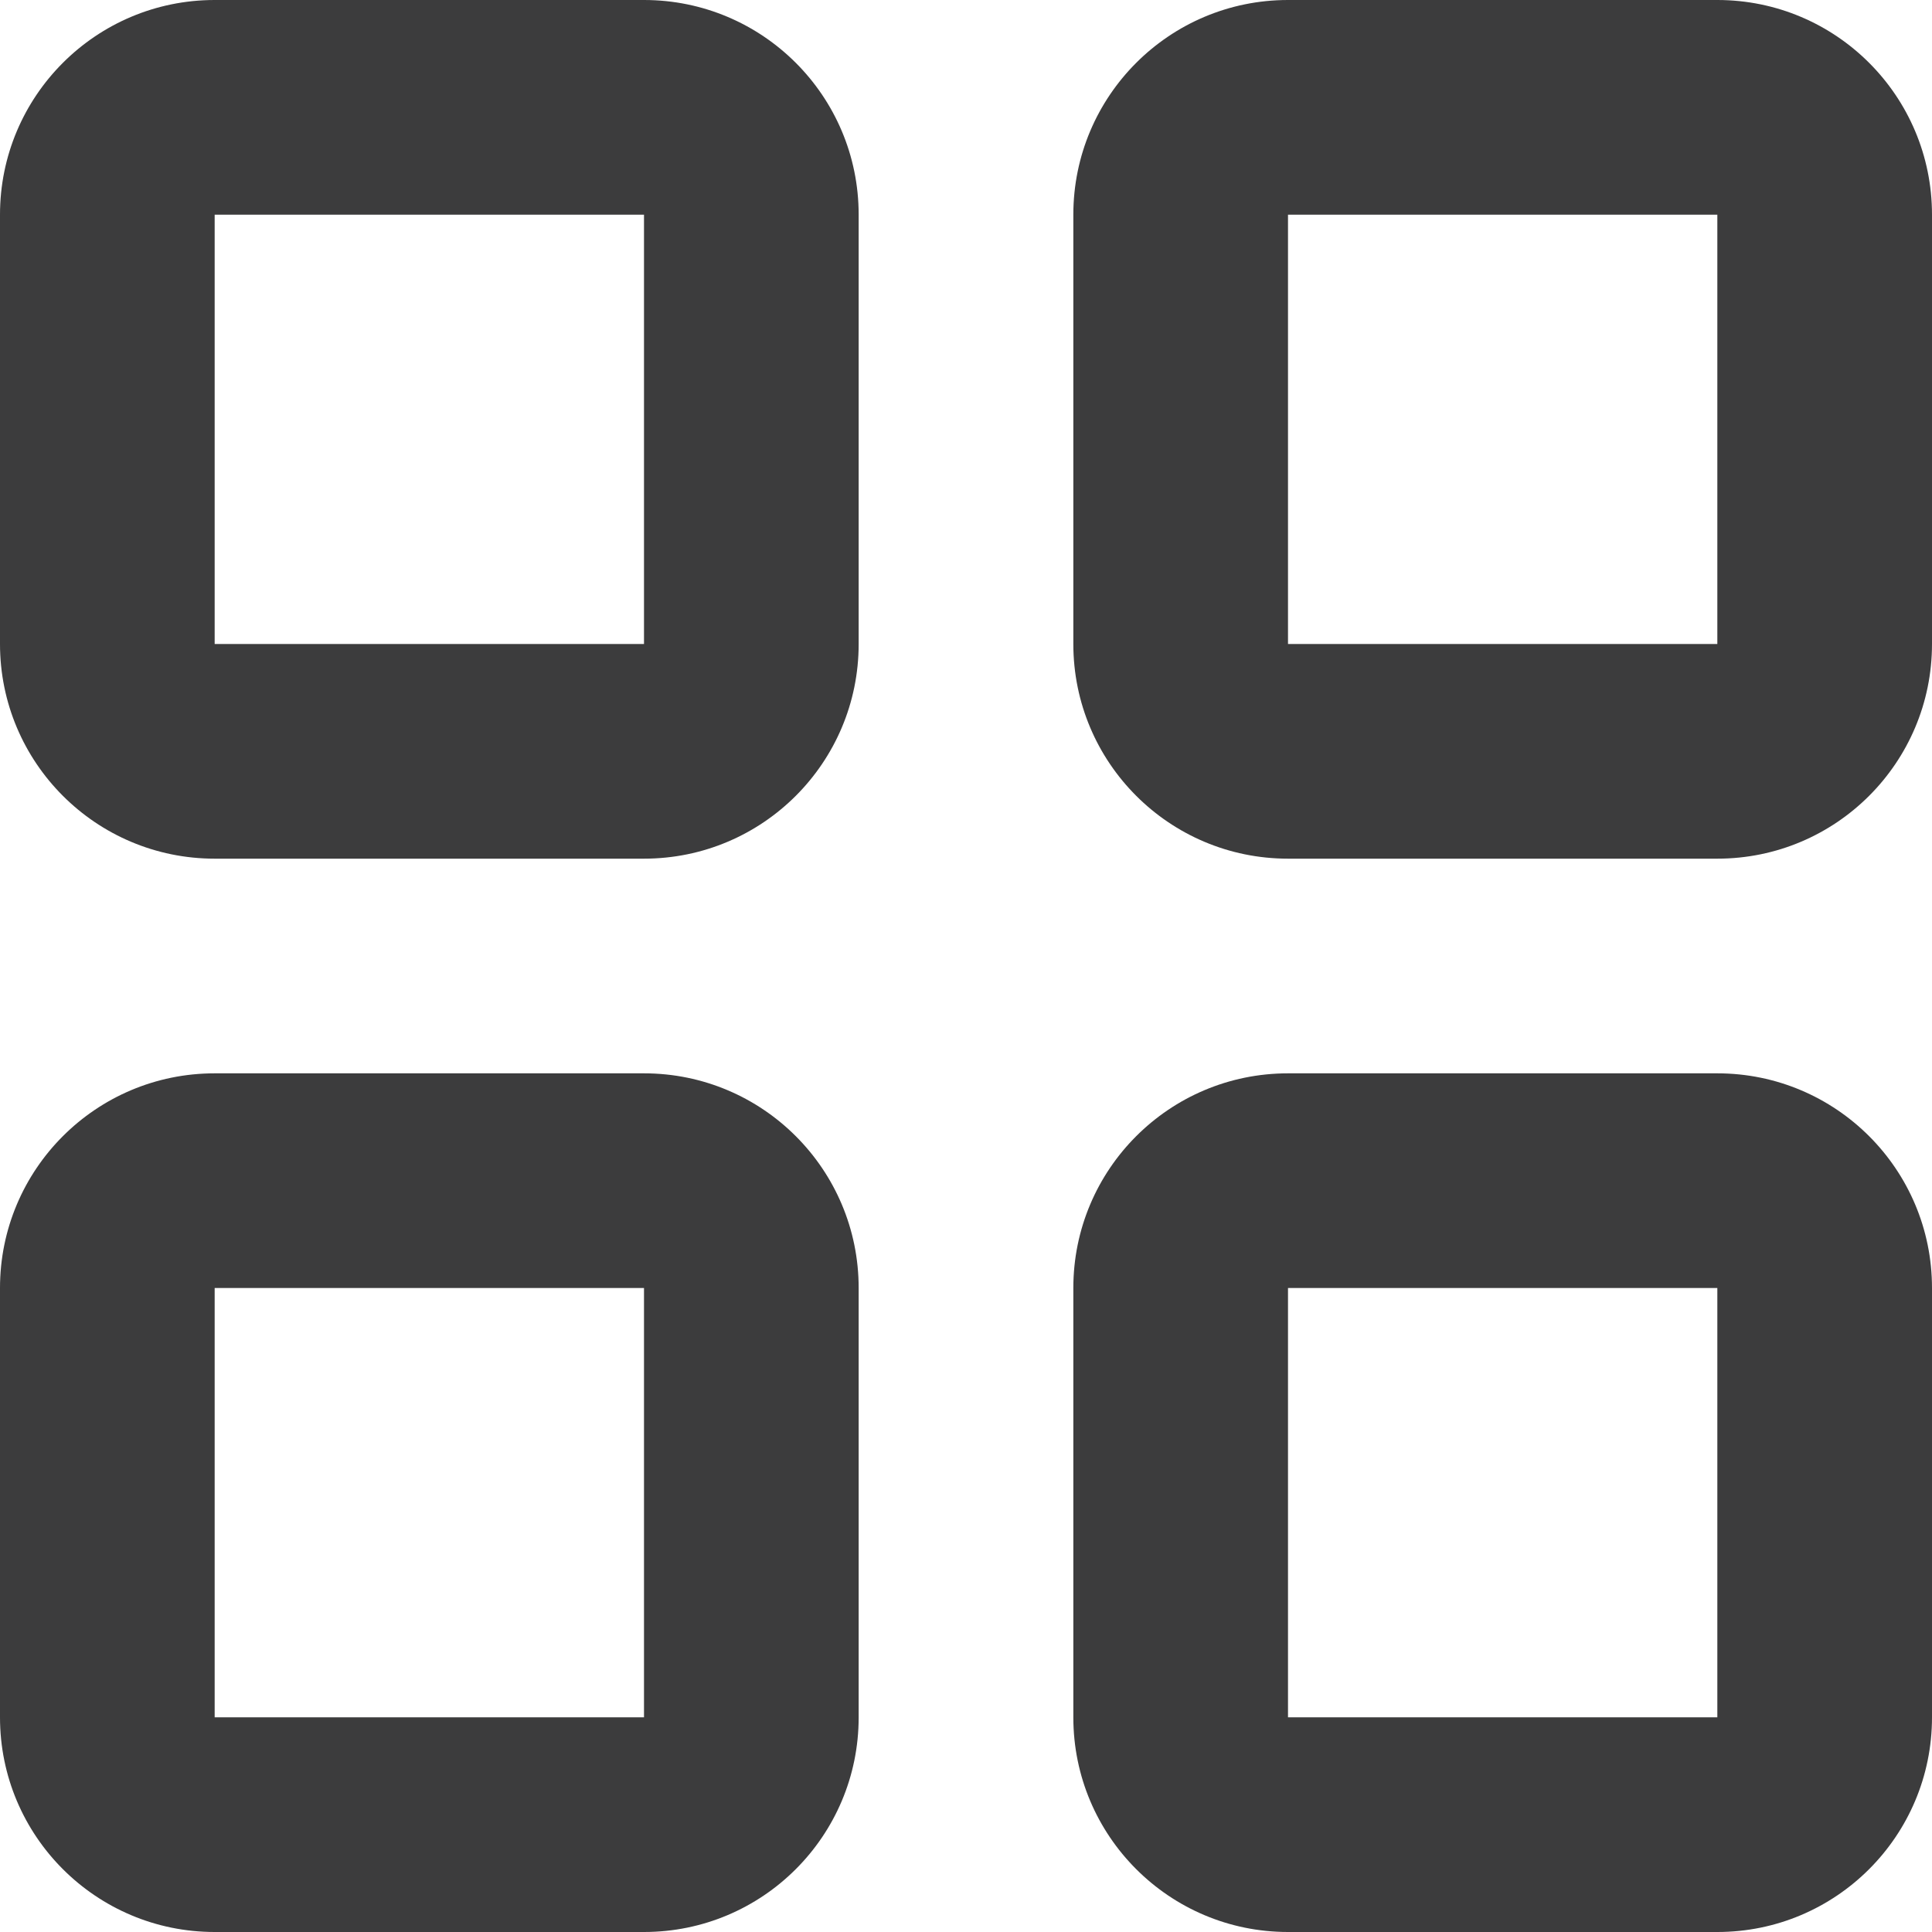
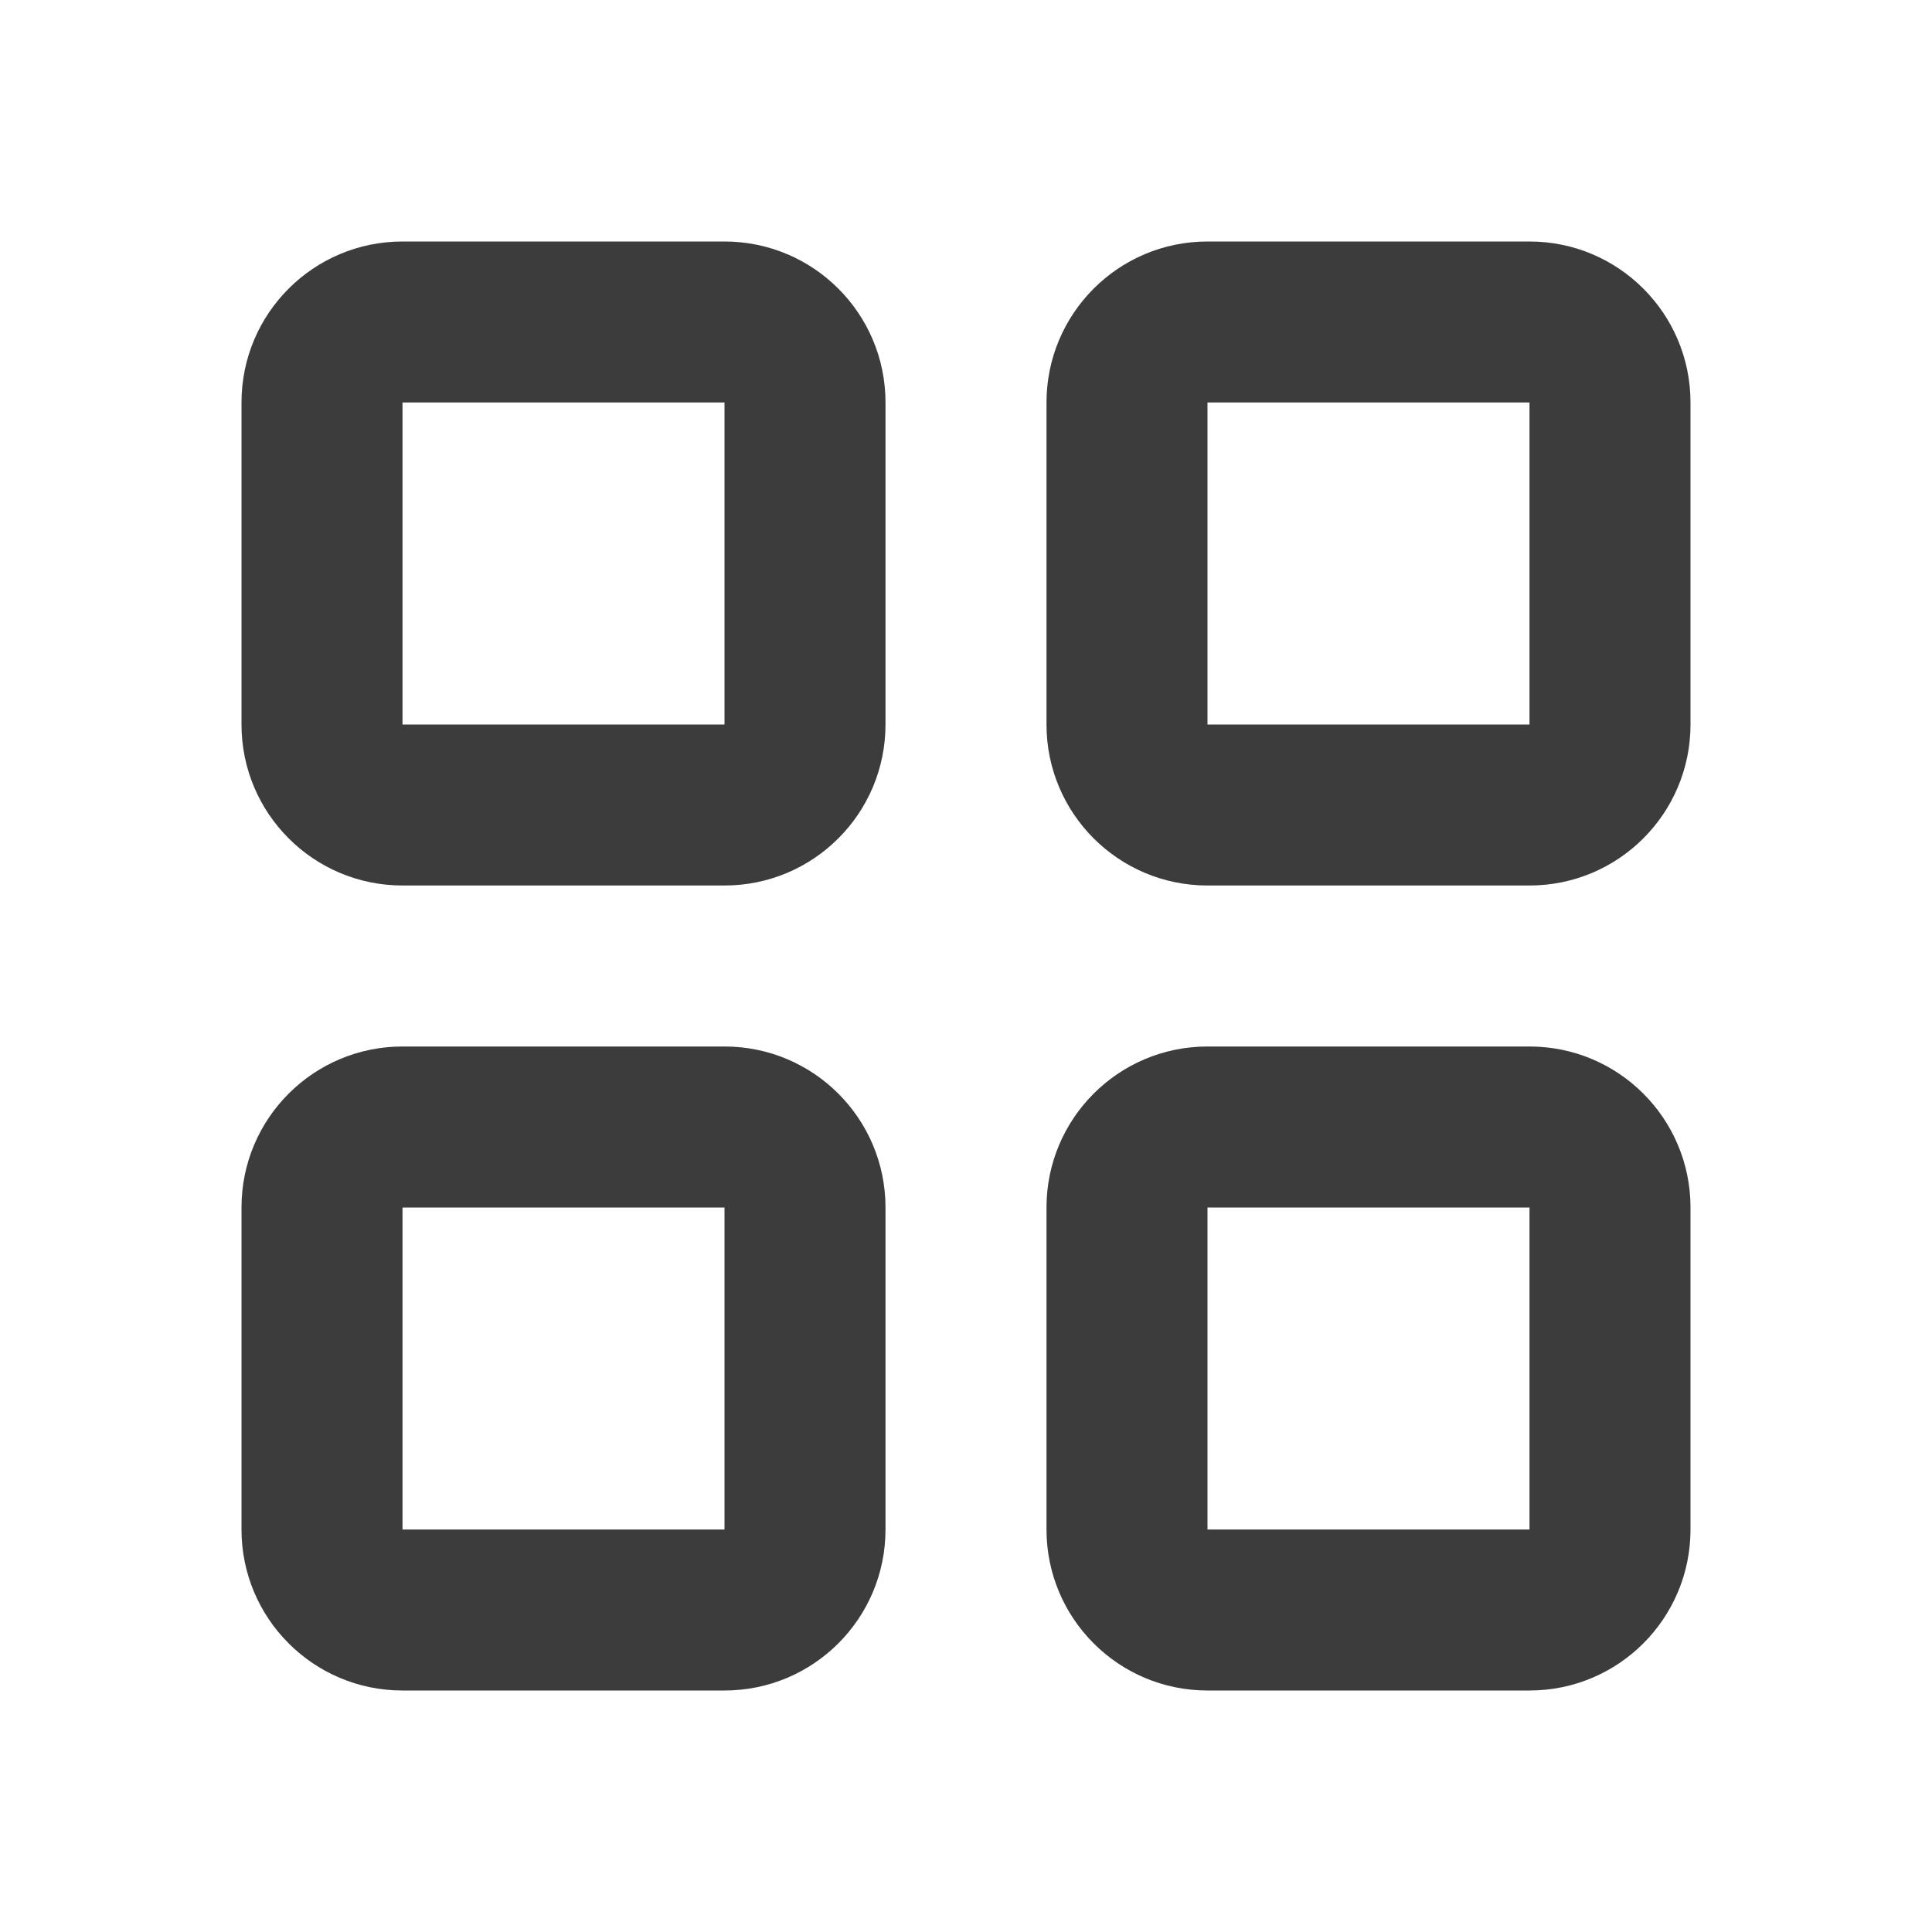
- <svg xmlns="http://www.w3.org/2000/svg" width="18" height="18" viewBox="0 0 18 18" fill="none">
-   <path fill-rule="evenodd" clip-rule="evenodd" d="M2 2H6V6H2V2ZM0 2C0 0.895 0.895 0 2 0H6C7.105 0 8 0.895 8 2V6C8 7.105 7.105 8 6 8H2C0.895 8 0 7.105 0 6V2ZM12 2H16V6H12V2ZM10 2C10 0.895 10.895 0 12 0H16C17.105 0 18 0.895 18 2V6C18 7.105 17.105 8 16 8H12C10.895 8 10 7.105 10 6V2ZM6 12H2V16H6V12ZM2 10C0.895 10 0 10.895 0 12V16C0 17.105 0.895 18 2 18H6C7.105 18 8 17.105 8 16V12C8 10.895 7.105 10 6 10H2ZM12 12H16V16H12V12ZM10 12C10 10.895 10.895 10 12 10H16C17.105 10 18 10.895 18 12V16C18 17.105 17.105 18 16 18H12C10.895 18 10 17.105 10 16V12Z" fill="#0C0C0D" fill-opacity="0.8" />
+ <svg xmlns="http://www.w3.org/2000/svg" width="24" height="24" viewBox="0 0 24 24" fill="none">
+   <path fill-rule="evenodd" clip-rule="evenodd" d="M5 5H9V9H5V5ZM3 5C3 3.895 3.895 3 5 3H9C10.105 3 11 3.895 11 5V9C11 10.105 10.105 11 9 11H5C3.895 11 3 10.105 3 9V5ZM15 5H19V9H15V5ZM13 5C13 3.895 13.895 3 15 3H19C20.105 3 21 3.895 21 5V9C21 10.105 20.105 11 19 11H15C13.895 11 13 10.105 13 9V5ZM9 15H5V19H9V15ZM5 13C3.895 13 3 13.895 3 15V19C3 20.105 3.895 21 5 21H9C10.105 21 11 20.105 11 19V15C11 13.895 10.105 13 9 13H5ZM15 15H19V19H15V15ZM13 15C13 13.895 13.895 13 15 13H19C20.105 13 21 13.895 21 15V19C21 20.105 20.105 21 19 21H15C13.895 21 13 20.105 13 19V15Z" fill="#0C0C0D" fill-opacity="0.8" />
</svg>
